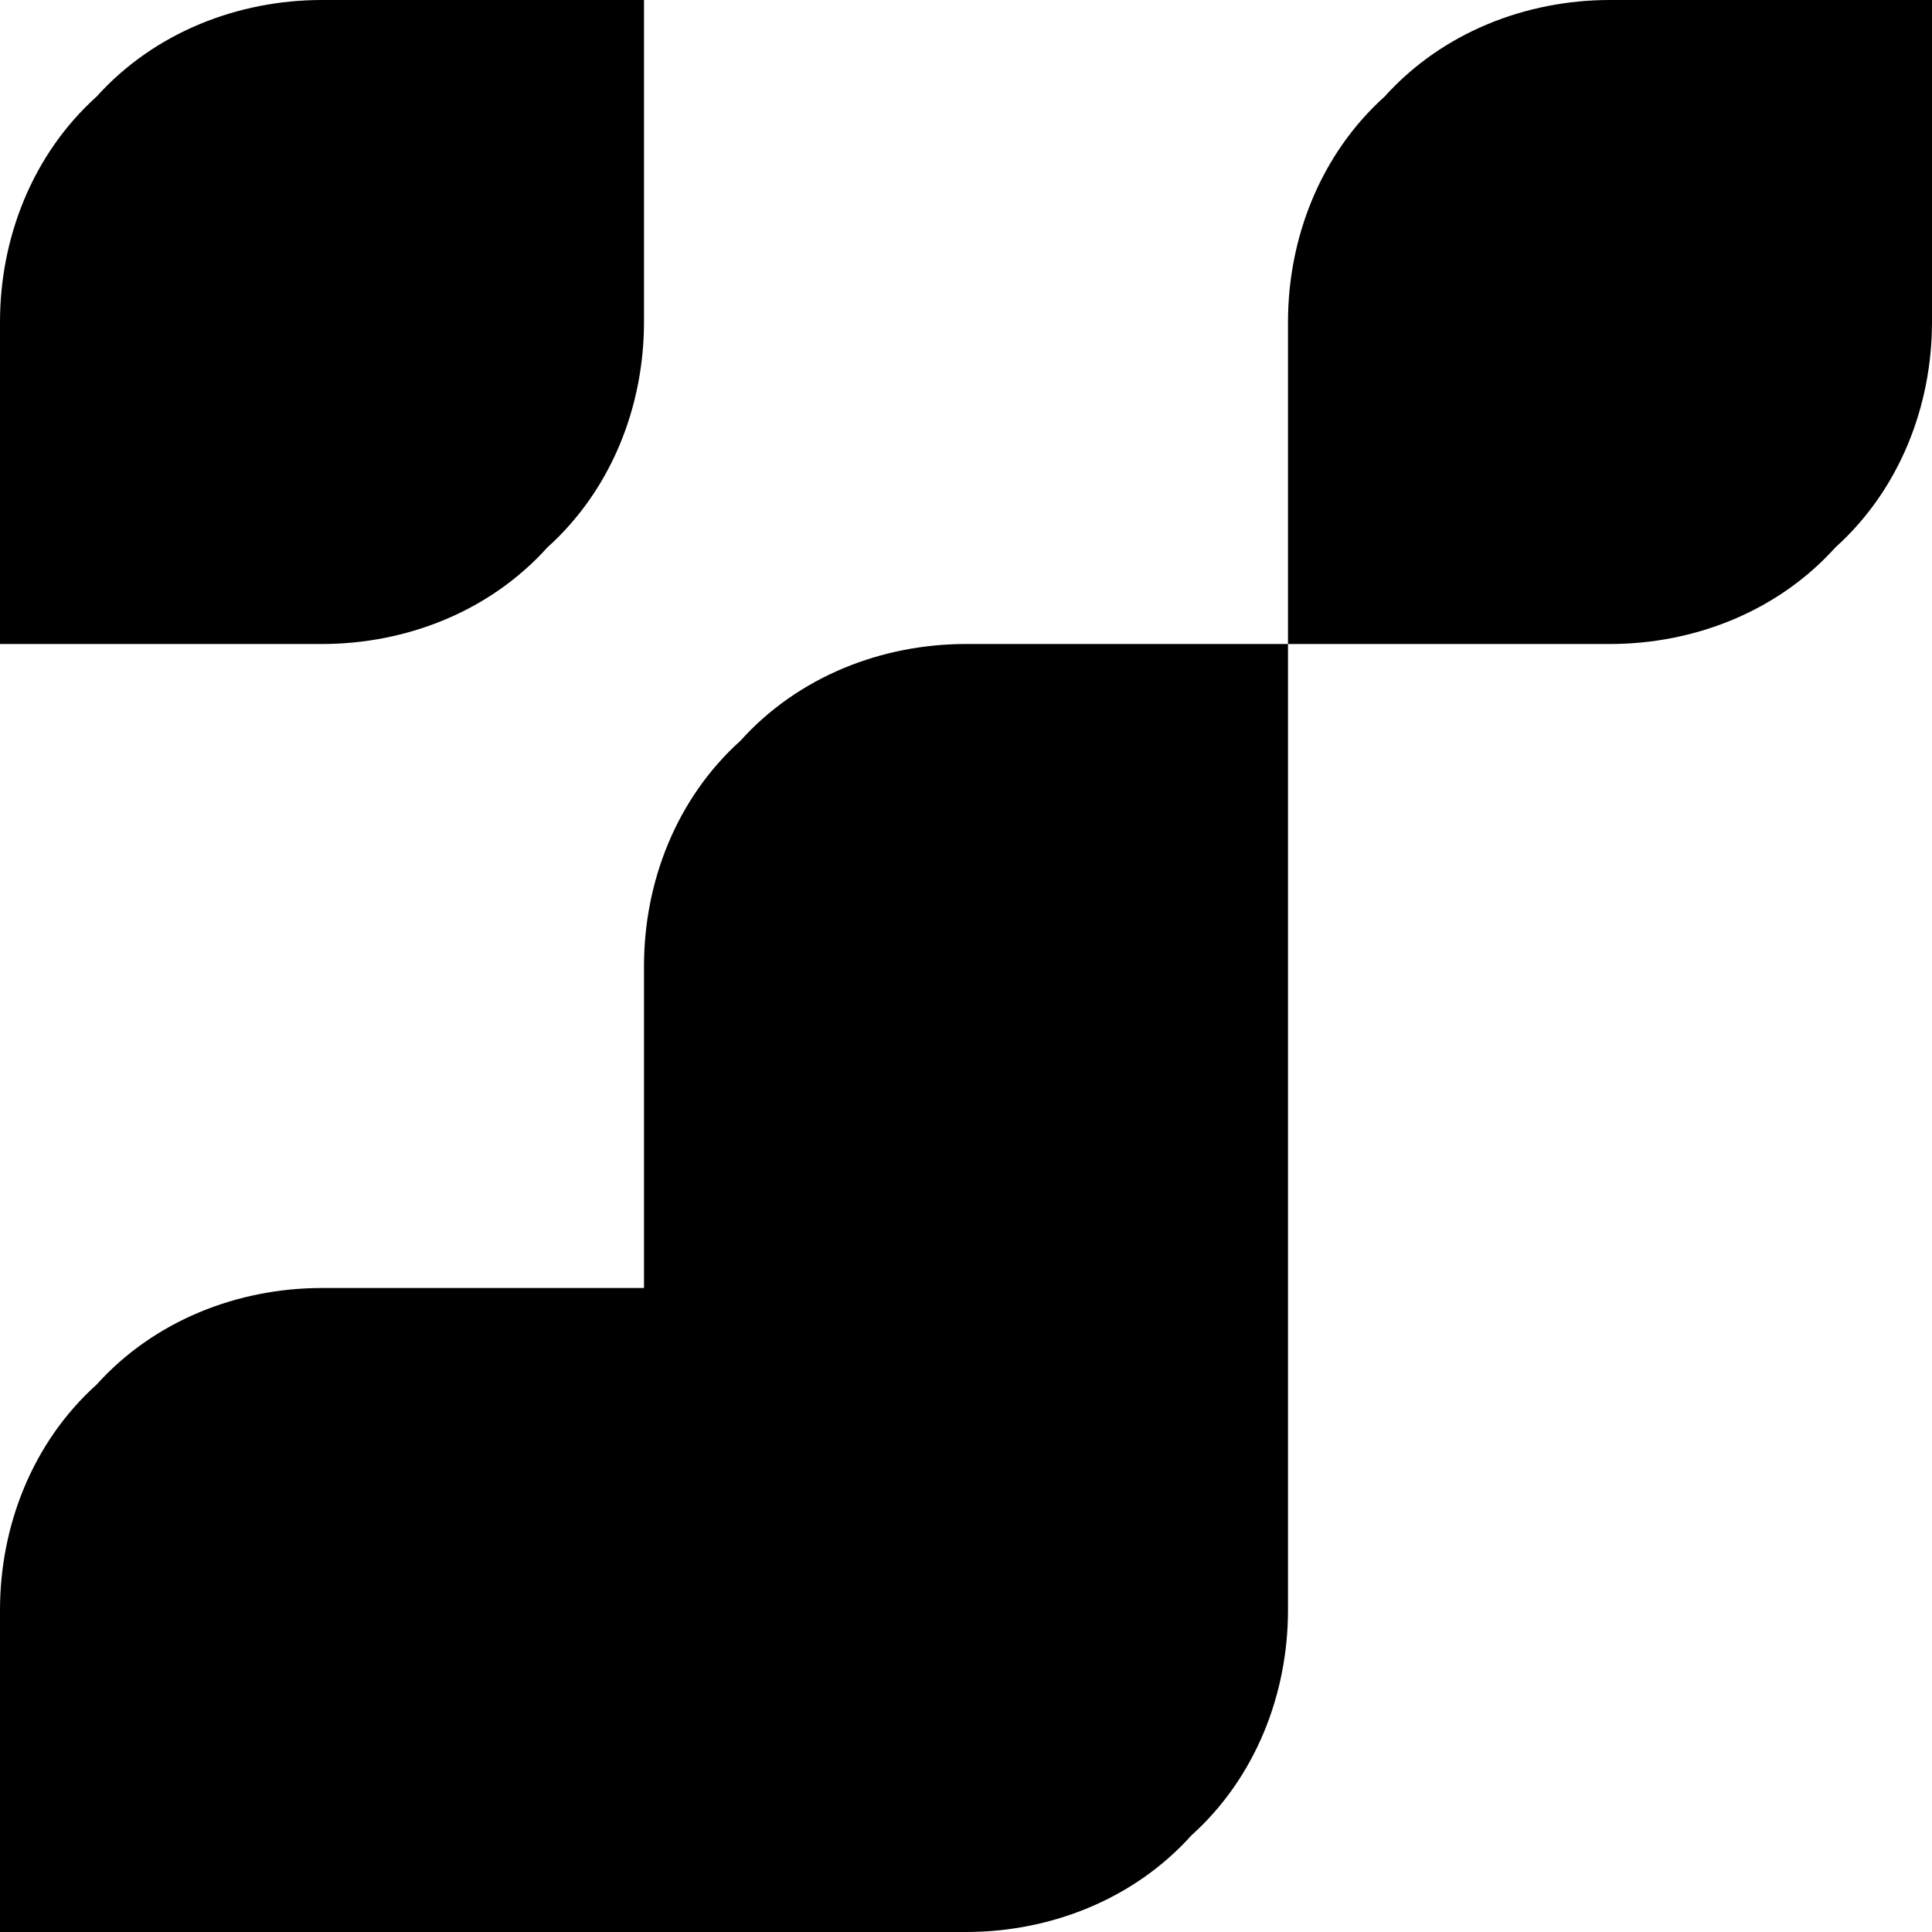
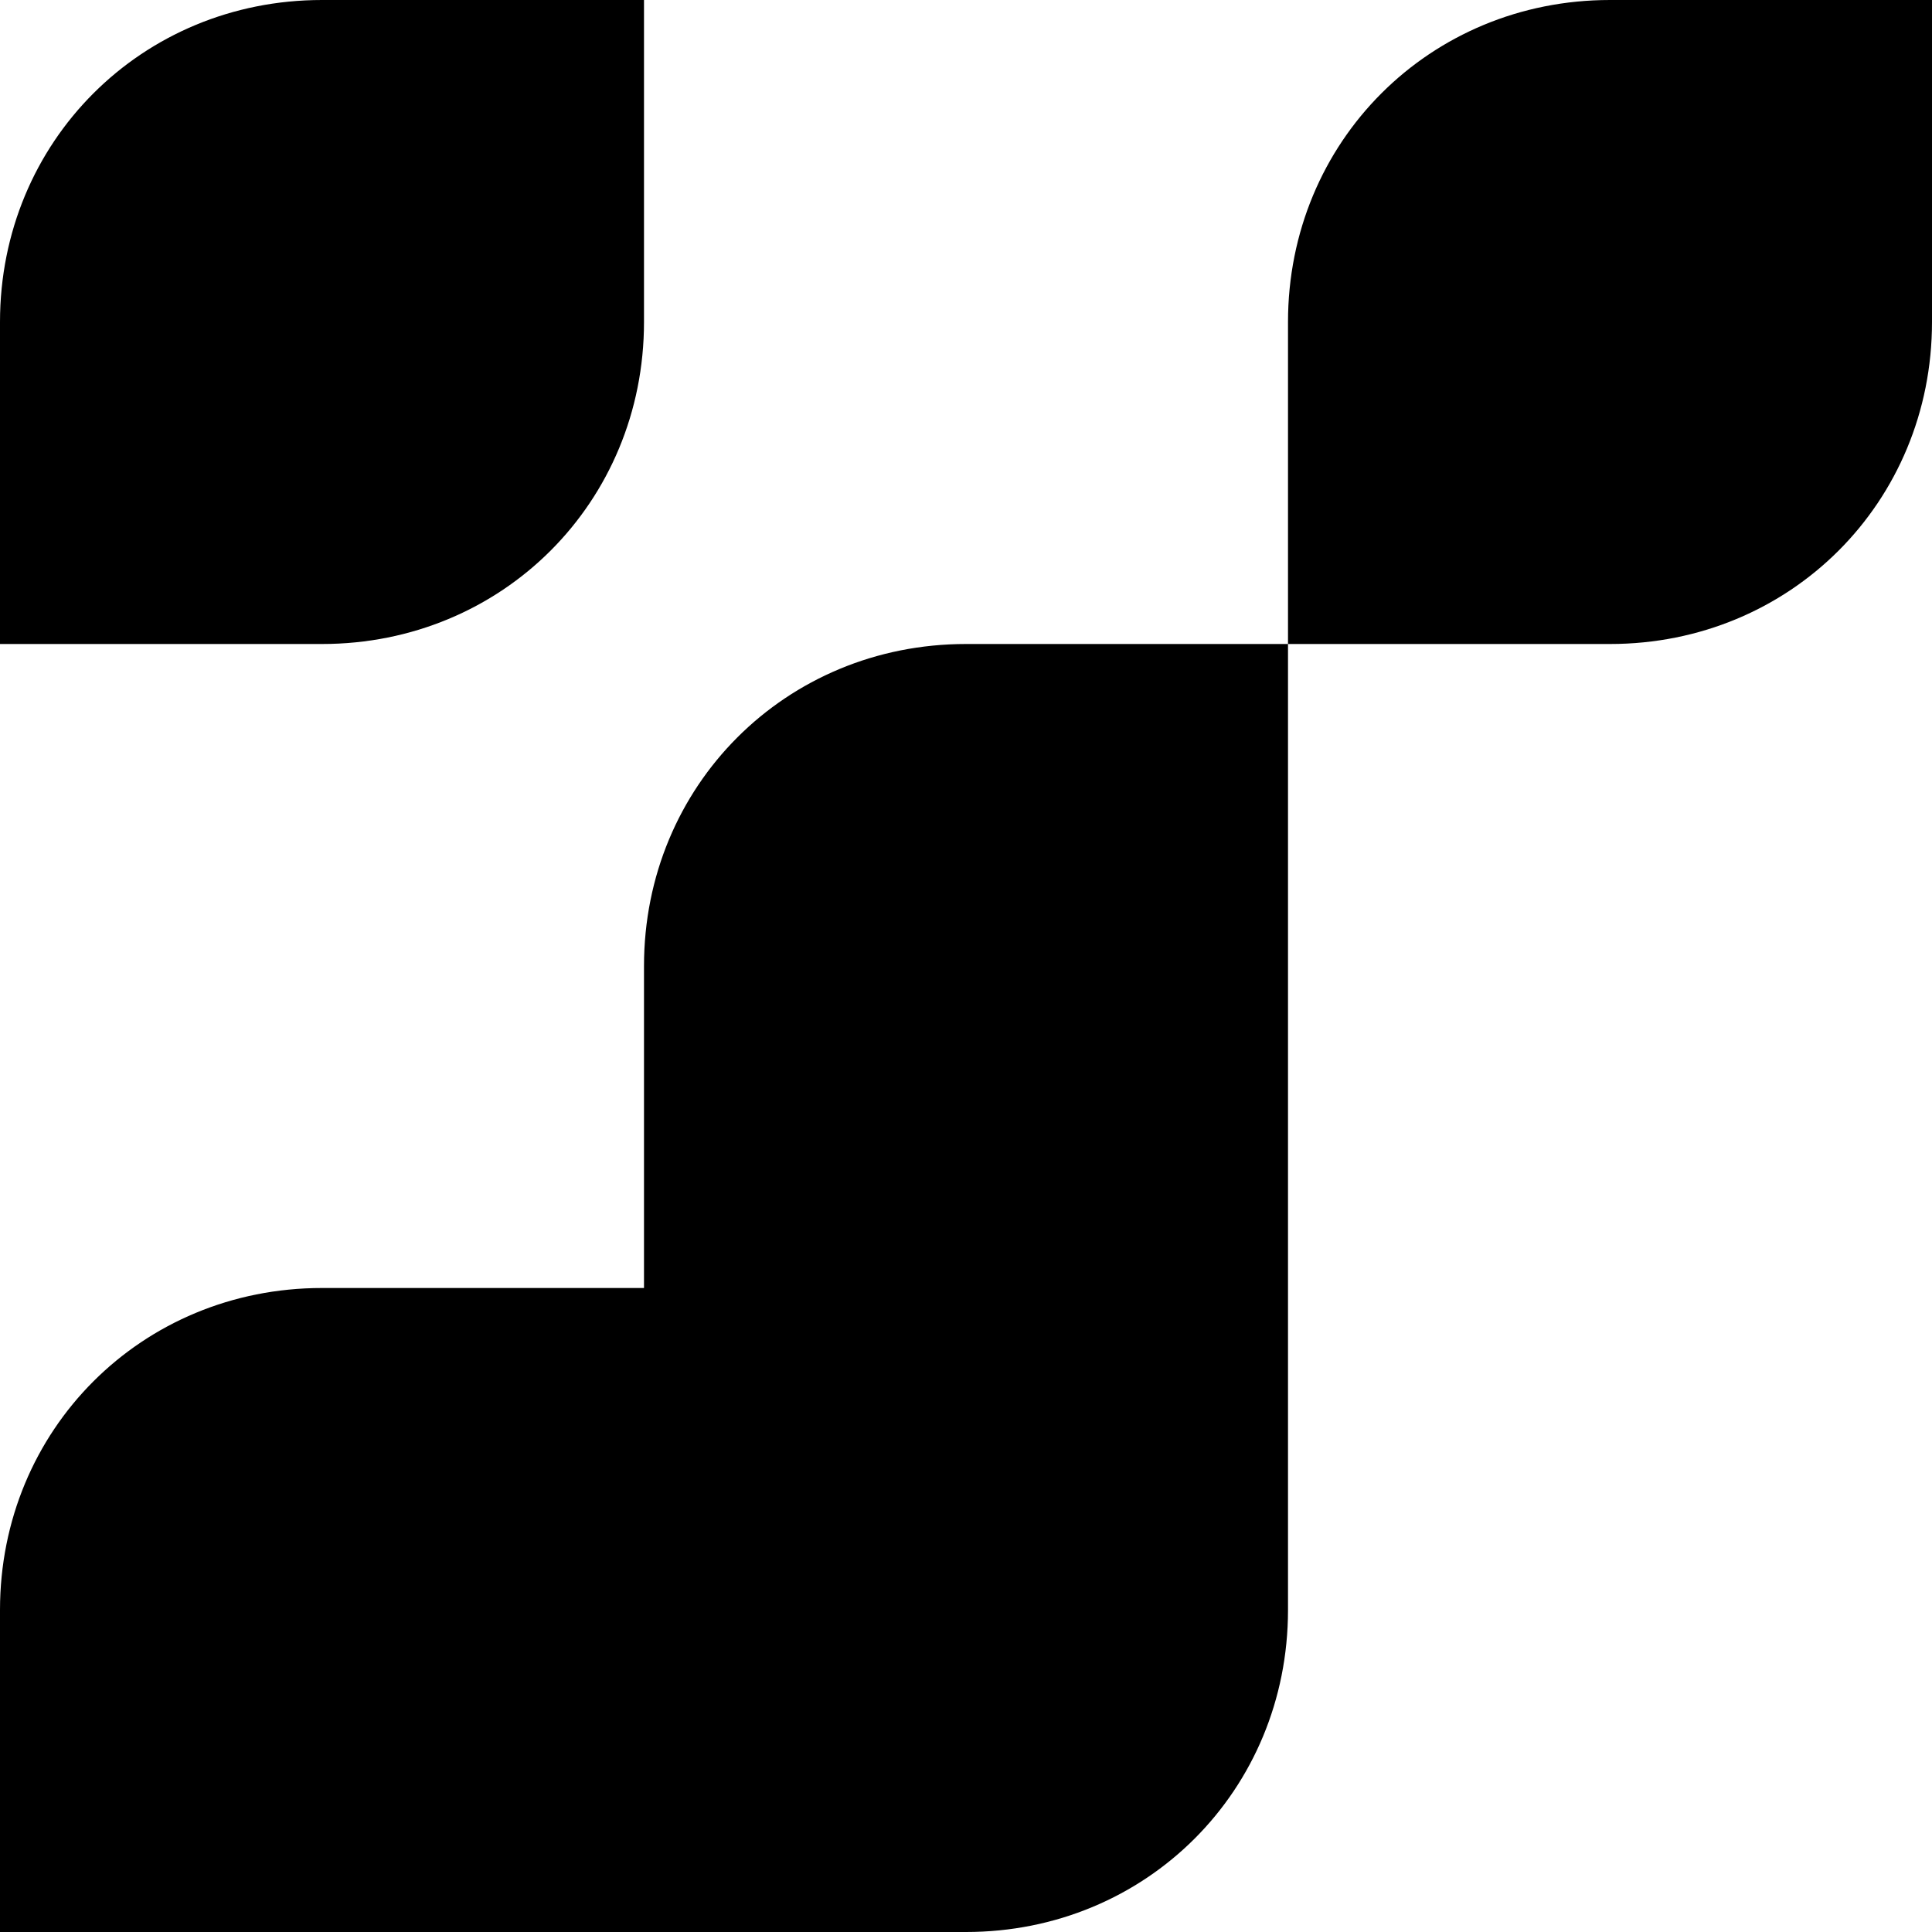
<svg xmlns="http://www.w3.org/2000/svg" viewBox="0 0 3 3" fill="currentColor" overflow="visible">
-   <path d="M.5 0h.5v.5c0 .13-.05.26-.15.35-.09.1-.22.15-.35.15h-.5v-.5c0-.13.05-.26.15-.35.09-.1.22-.15.35-.15zm2 0h.5v.5c0 .13-.05.26-.15.35-.09.1-.22.15-.35.15h-.5v-.5c0-.13.05-.26.15-.35.09-.1.22-.15.35-.15zm-1 1h.5v1h-1v-.5c0-.13.05-.26.15-.35.09-.1.22-.15.35-.15zm-1 1h.5v1h-1v-.5c0-.13.05-.26.15-.35.09-.1.22-.15.35-.15zm.5 0h1v.5c0 .13-.05.26-.15.35-.09.1-.22.15-.35.15h-.5z" />
+   <path d="M.5 0h.5v.5c0 .28-.22.5-.5.5h-.5v-.5c0-.28.22-.5.5-.5zm2 0h.5v.5c0 .28-.22.5-.5.5h-.5v-.5c0-.28.22-.5.5-.5zm-1 1h.5v1h-1v-.5c0-.28.22-.5.5-.5zm-1 1h.5v1h-1v-.5c0-.28.22-.5.5-.5zm.5 0h1v.5c0 .28-.22.5-.5.5h-.5z" />
</svg>
